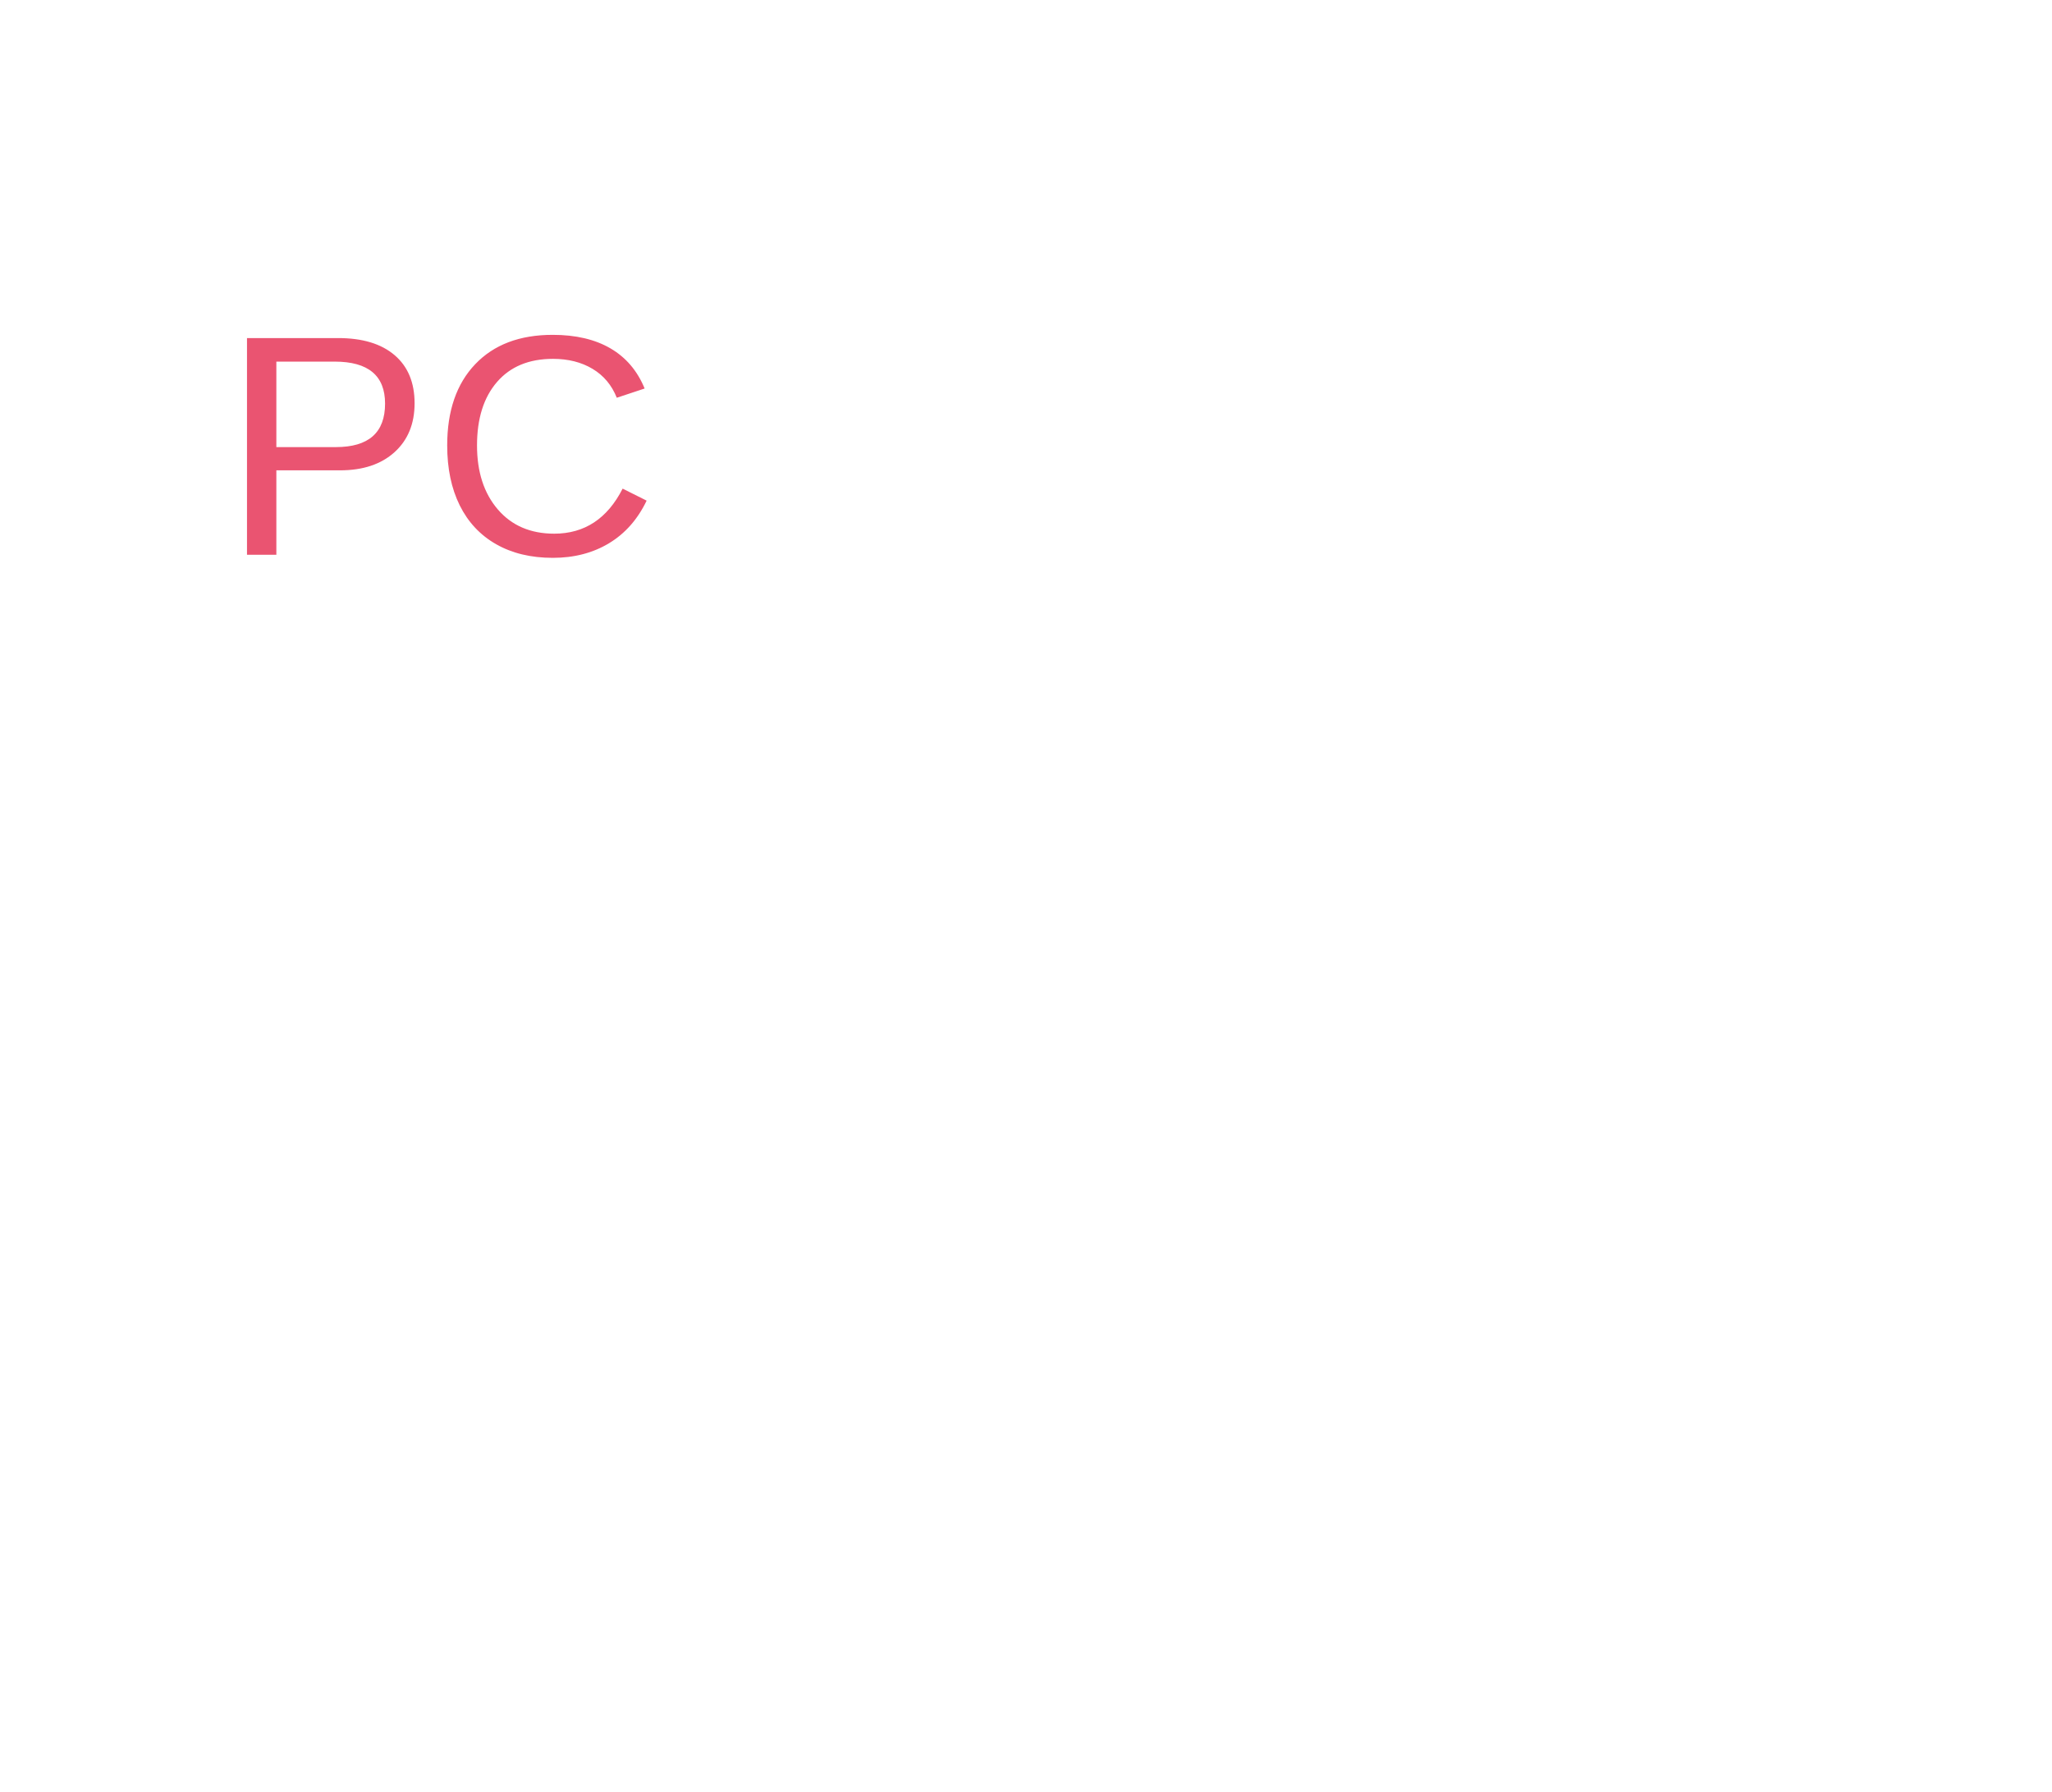
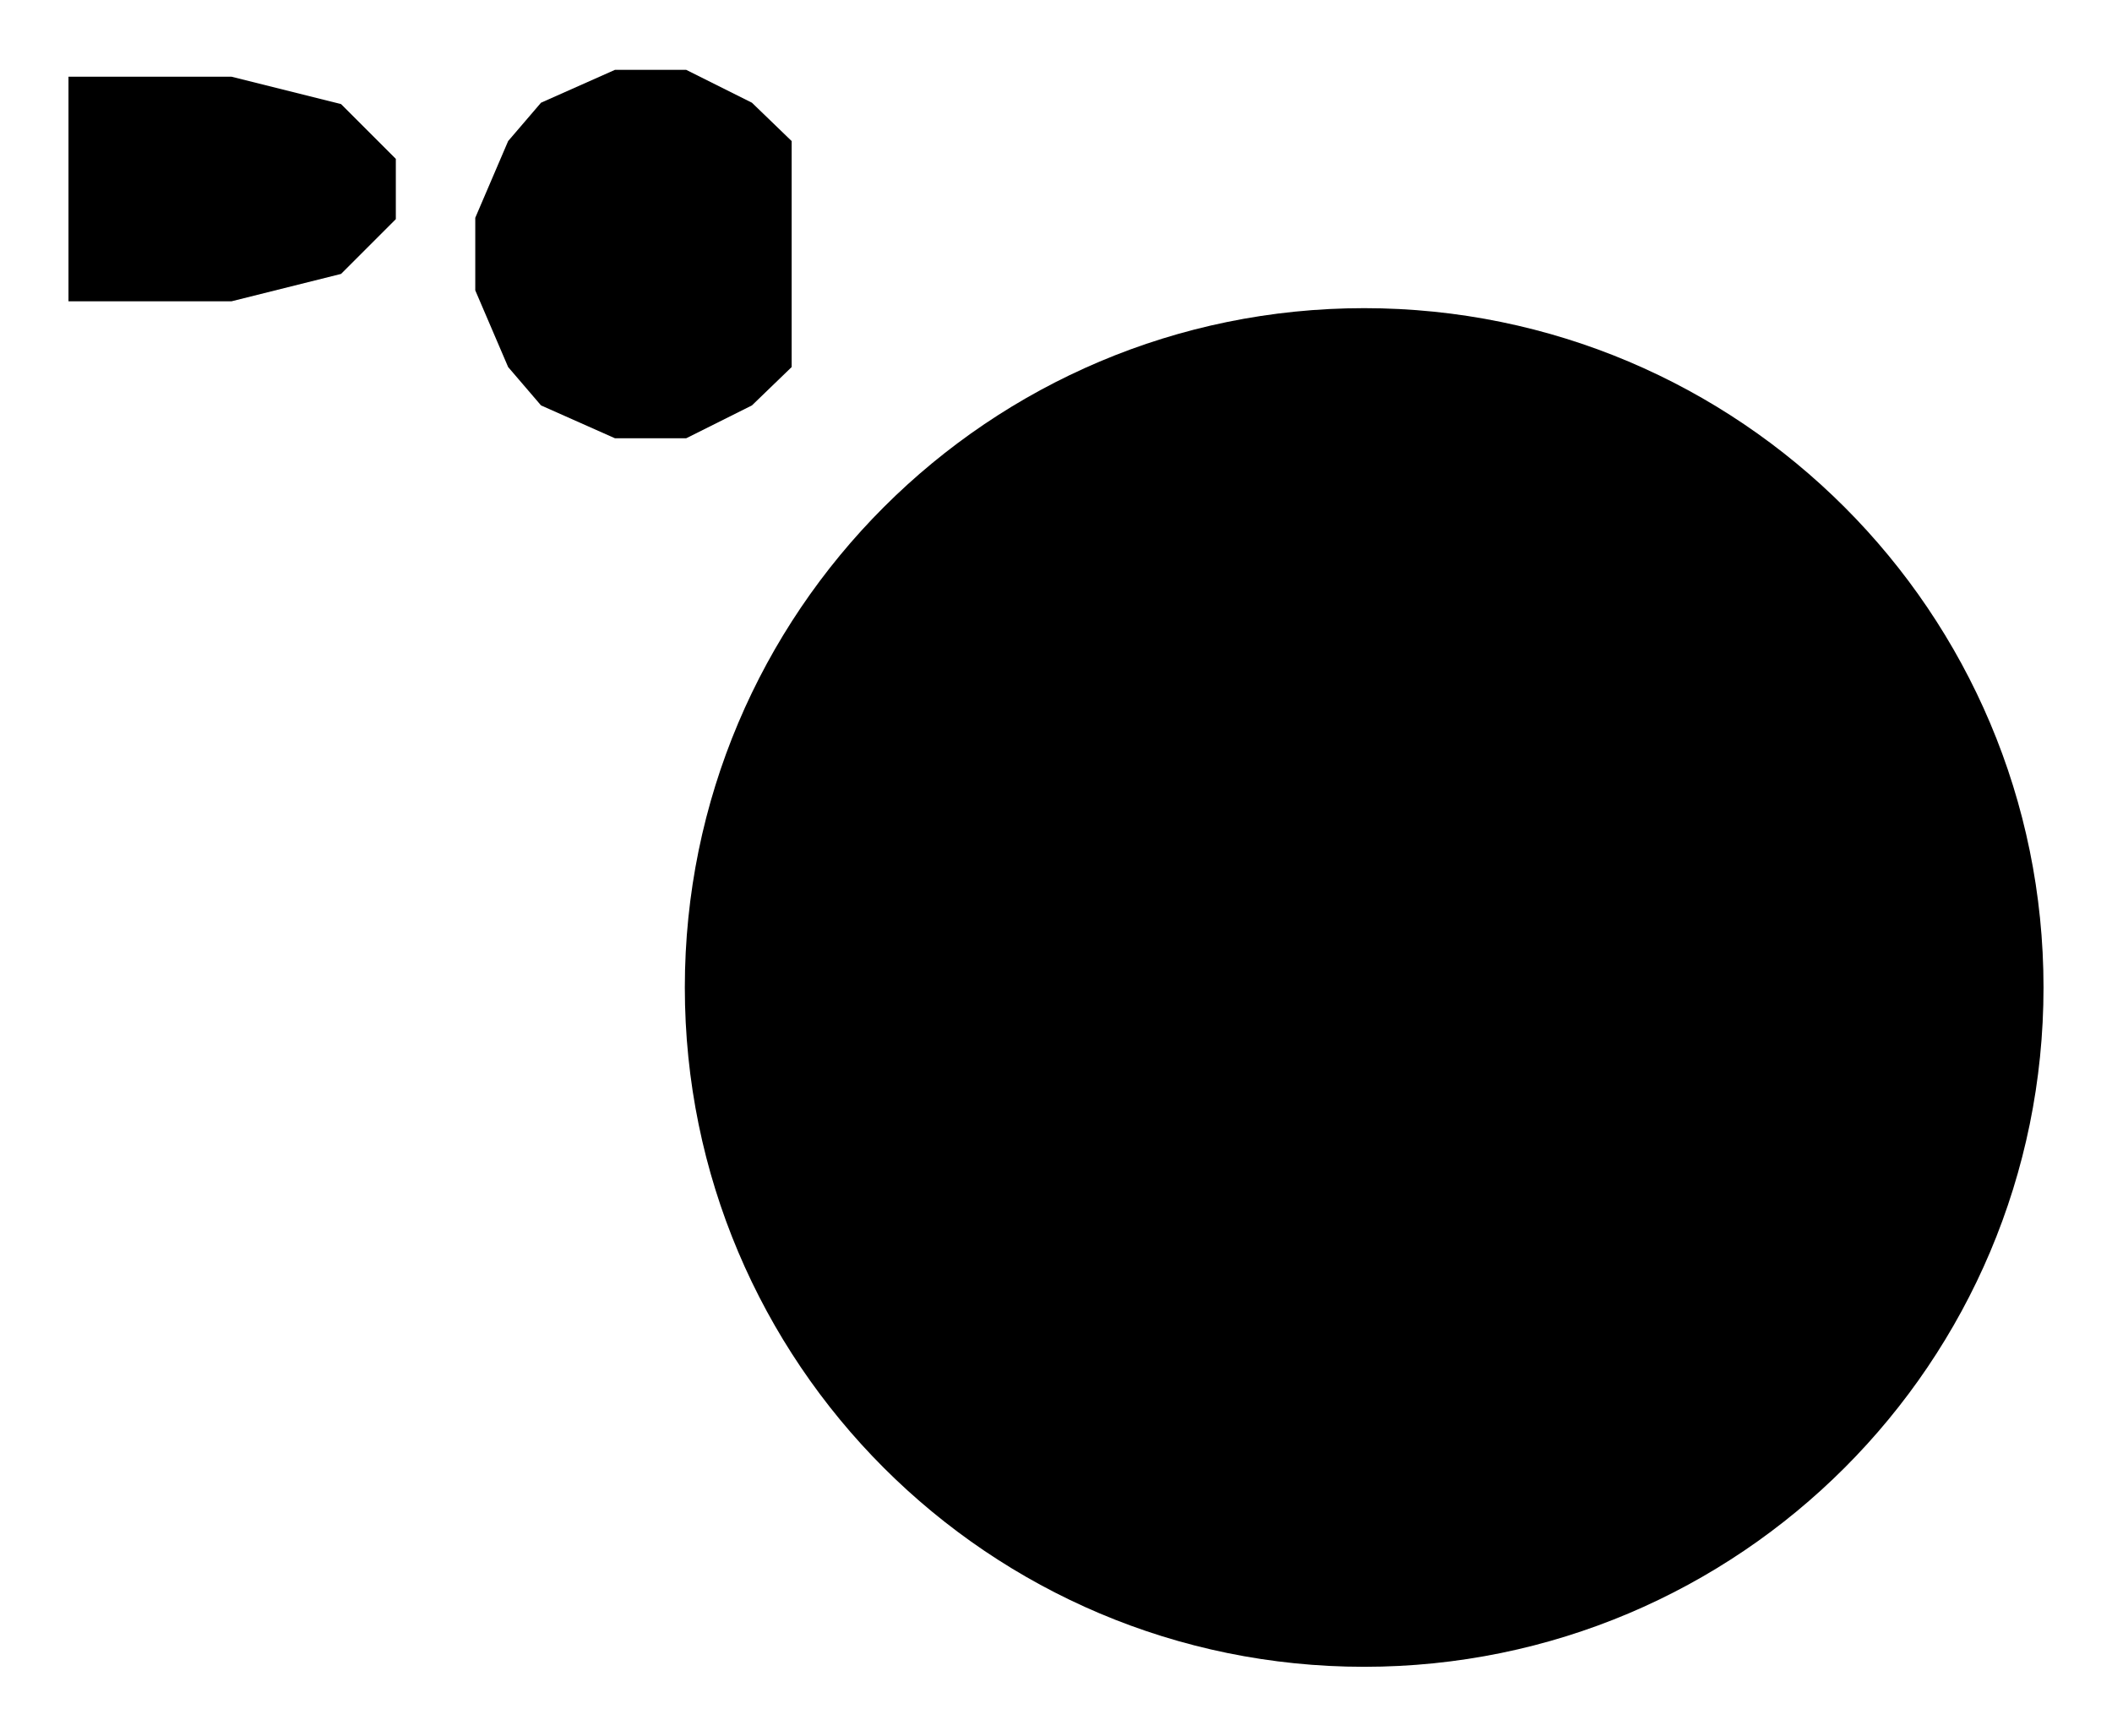
- <svg xmlns="http://www.w3.org/2000/svg" version="1.2" baseProfile="tiny" xml:space="preserve" style="shape-rendering:geometricPrecision; fill-rule:evenodd;" width="14.57mm" height="12.72mm" viewBox="0 0 1024 1024">
-   <circle cx="512.0" cy="512.0" r="300" fill="none" class="sl f0 sCHRED" stroke-width="12" />
-   <text x="302" y="266.0" font-family="Arial" font-size="180" font-weight="normal" fill="#EA5471" text-anchor="end" dominant-baseline="middle">PC</text>
+ <svg xmlns="http://www.w3.org/2000/svg" version="1.2" baseProfile="tiny" xml:space="preserve" style="shape-rendering:geometricPrecision; fill-rule:evenodd;" width="15.42mm" height="12.67mm" viewBox="-9.95 -7.2 15.42 12.67">
+   <rect class="symbolBox layout" fill="none" x="-9.95" y="5.47" height="12.67" width="15.42" />
+   <rect class="svgBox layout" fill="none" x="-9.95" y="-7.2" height="12.67" width="15.42" />
+   <path d=" M -4.17,-6.17 L -4.46,-6.45 L -4.94,-6.69 L -5.46,-6.69 L -6,-6.45 L -6.24,-6.17 L -6.48,-5.61 L -6.48,-5.08 L -6.24,-4.52 L -6,-4.24 L -5.46,-4 L -4.94,-4 L -4.46,-4.24 L -4.17,-4.52" class="sl f0 sCHRED" style="stroke-width:0.32;" />
+   <circle cx="0.01" cy="0.01" r="4.96" class="sl f0 sCHRED" style="stroke-width:0.32" />
+   <path d=" M -9.45,-6.64 L -8.26,-6.64 L -7.46,-6.44 L -7.06,-6.04 L -7.06,-5.6 L -7.46,-5.2 L -8.26,-5 L -9.45,-5" class="sl f0 sCHRED" style="stroke-width:0.32;" />
+   <path d=" M -9.45,-6.64 L -9.45,-3.9" class="sl f0 sCHRED" style="stroke-width:0.32;" />
</svg>
